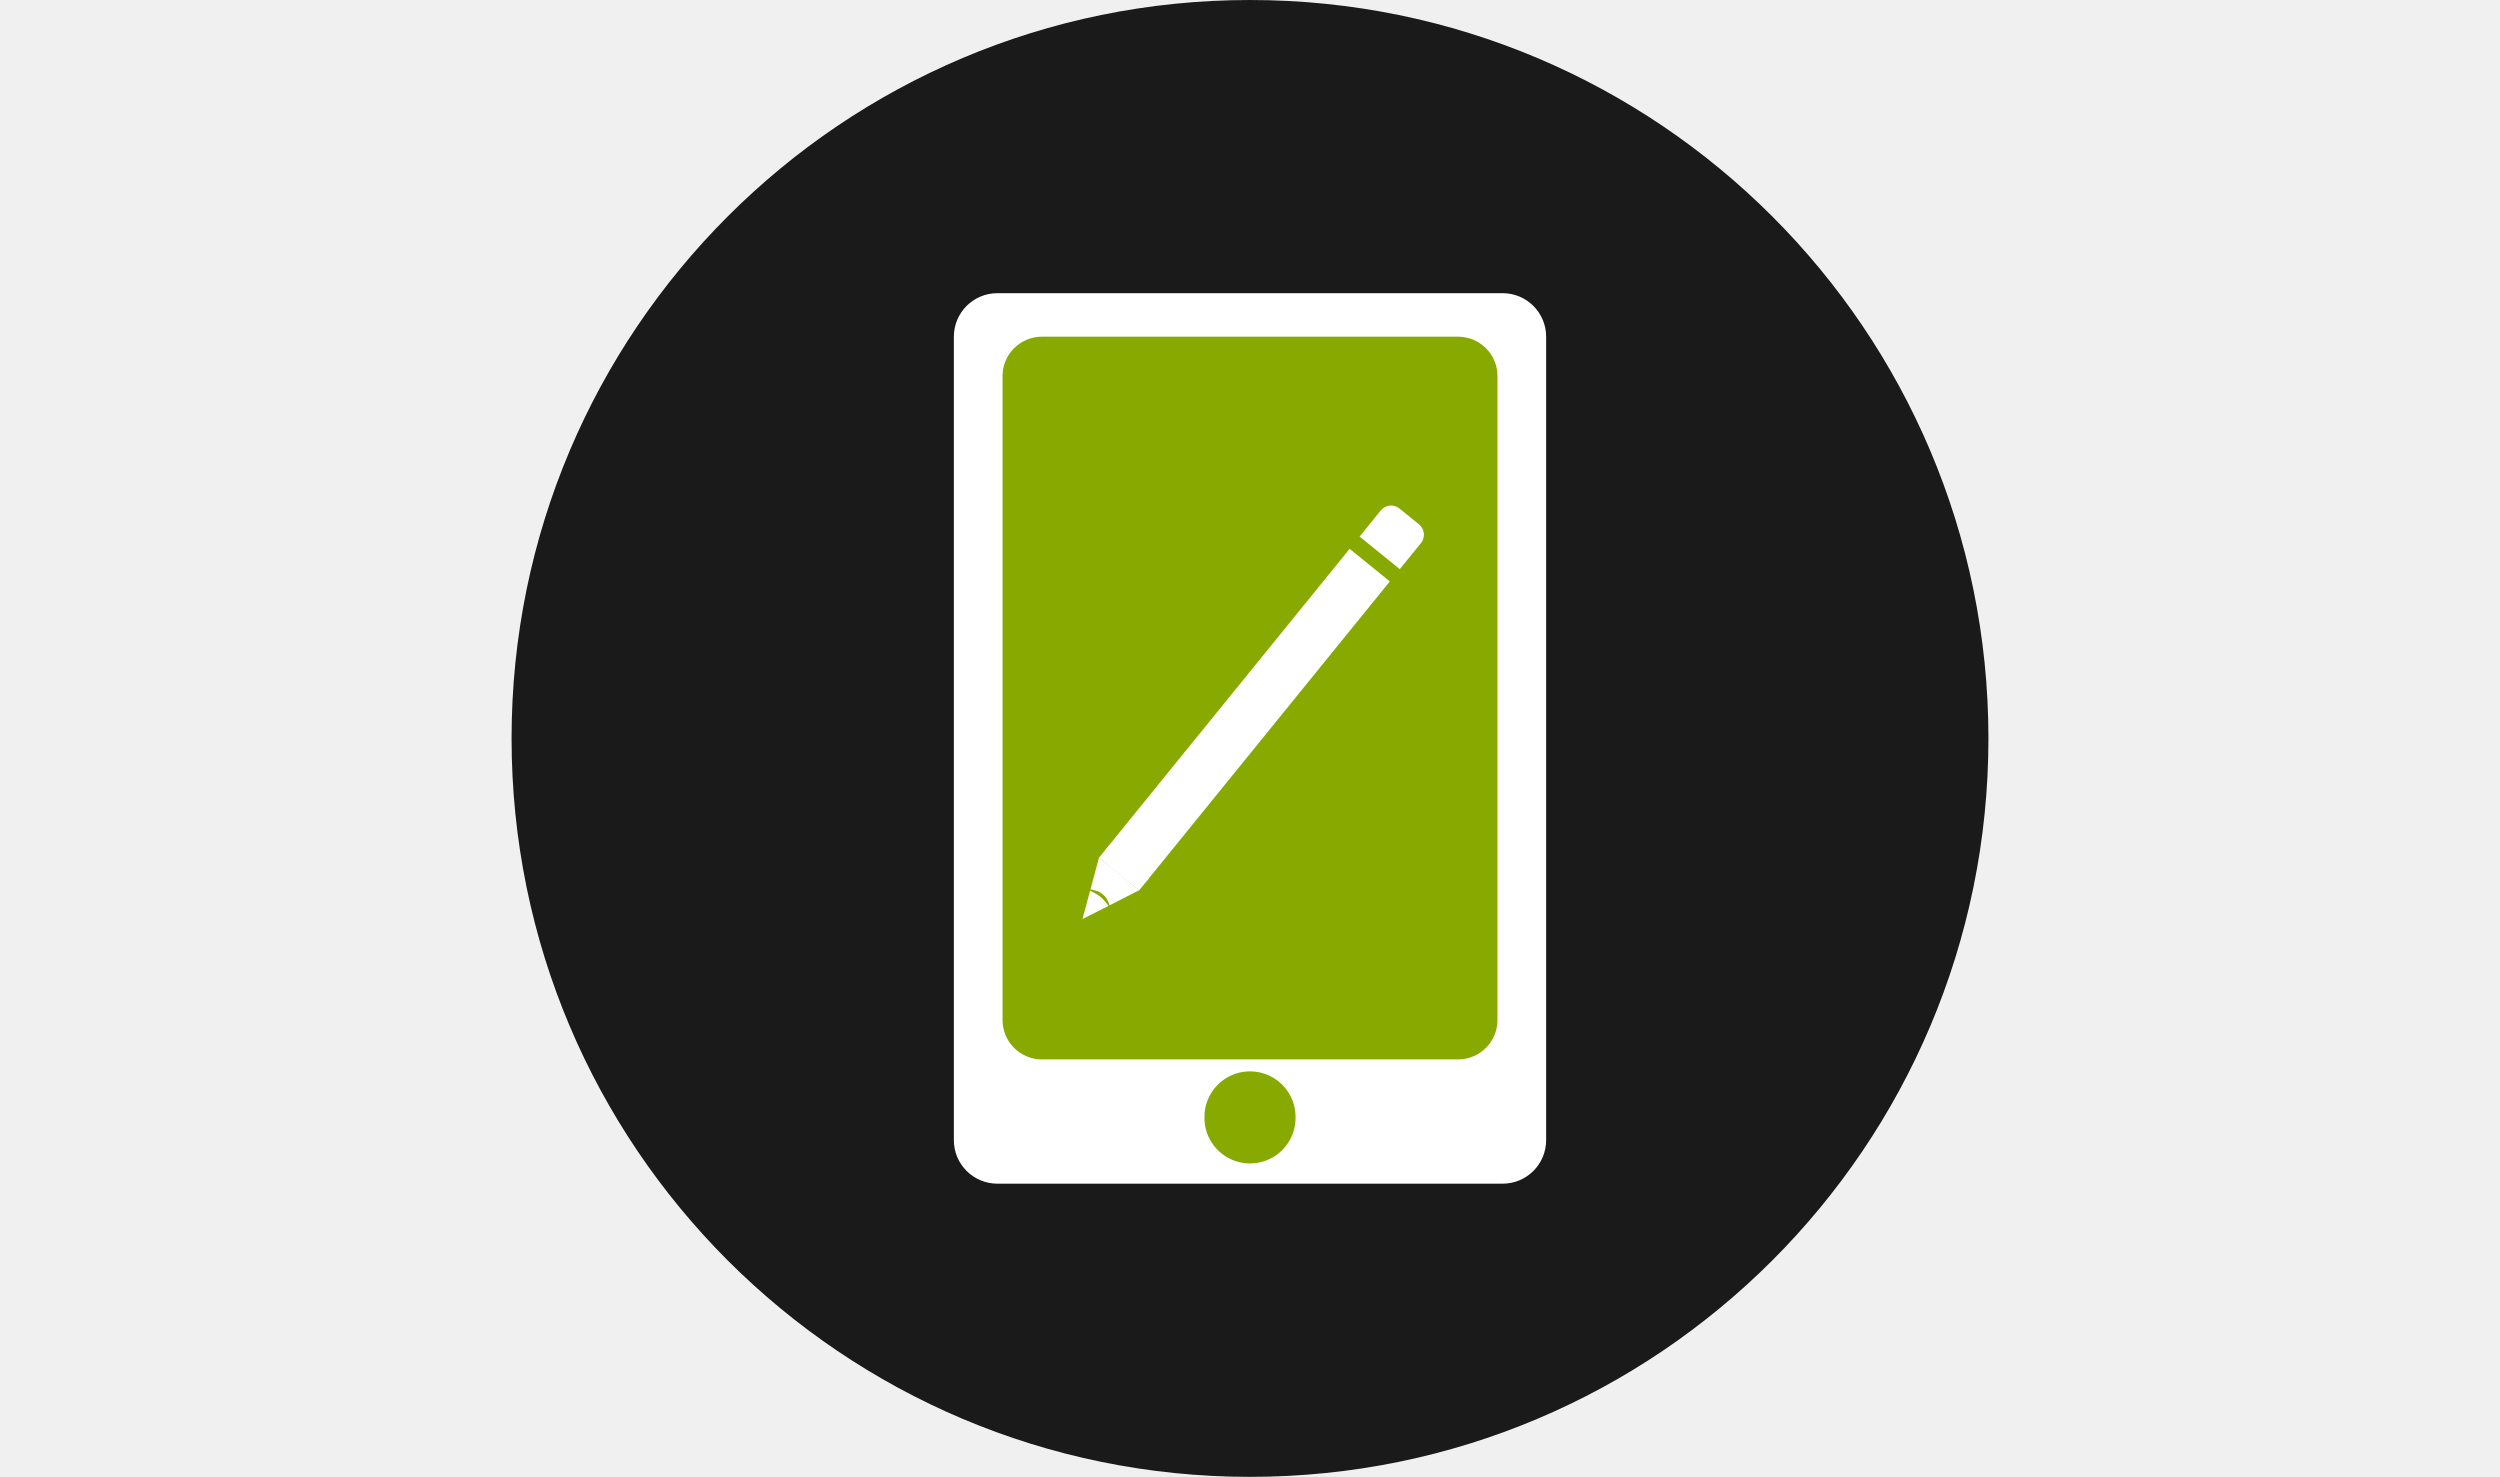
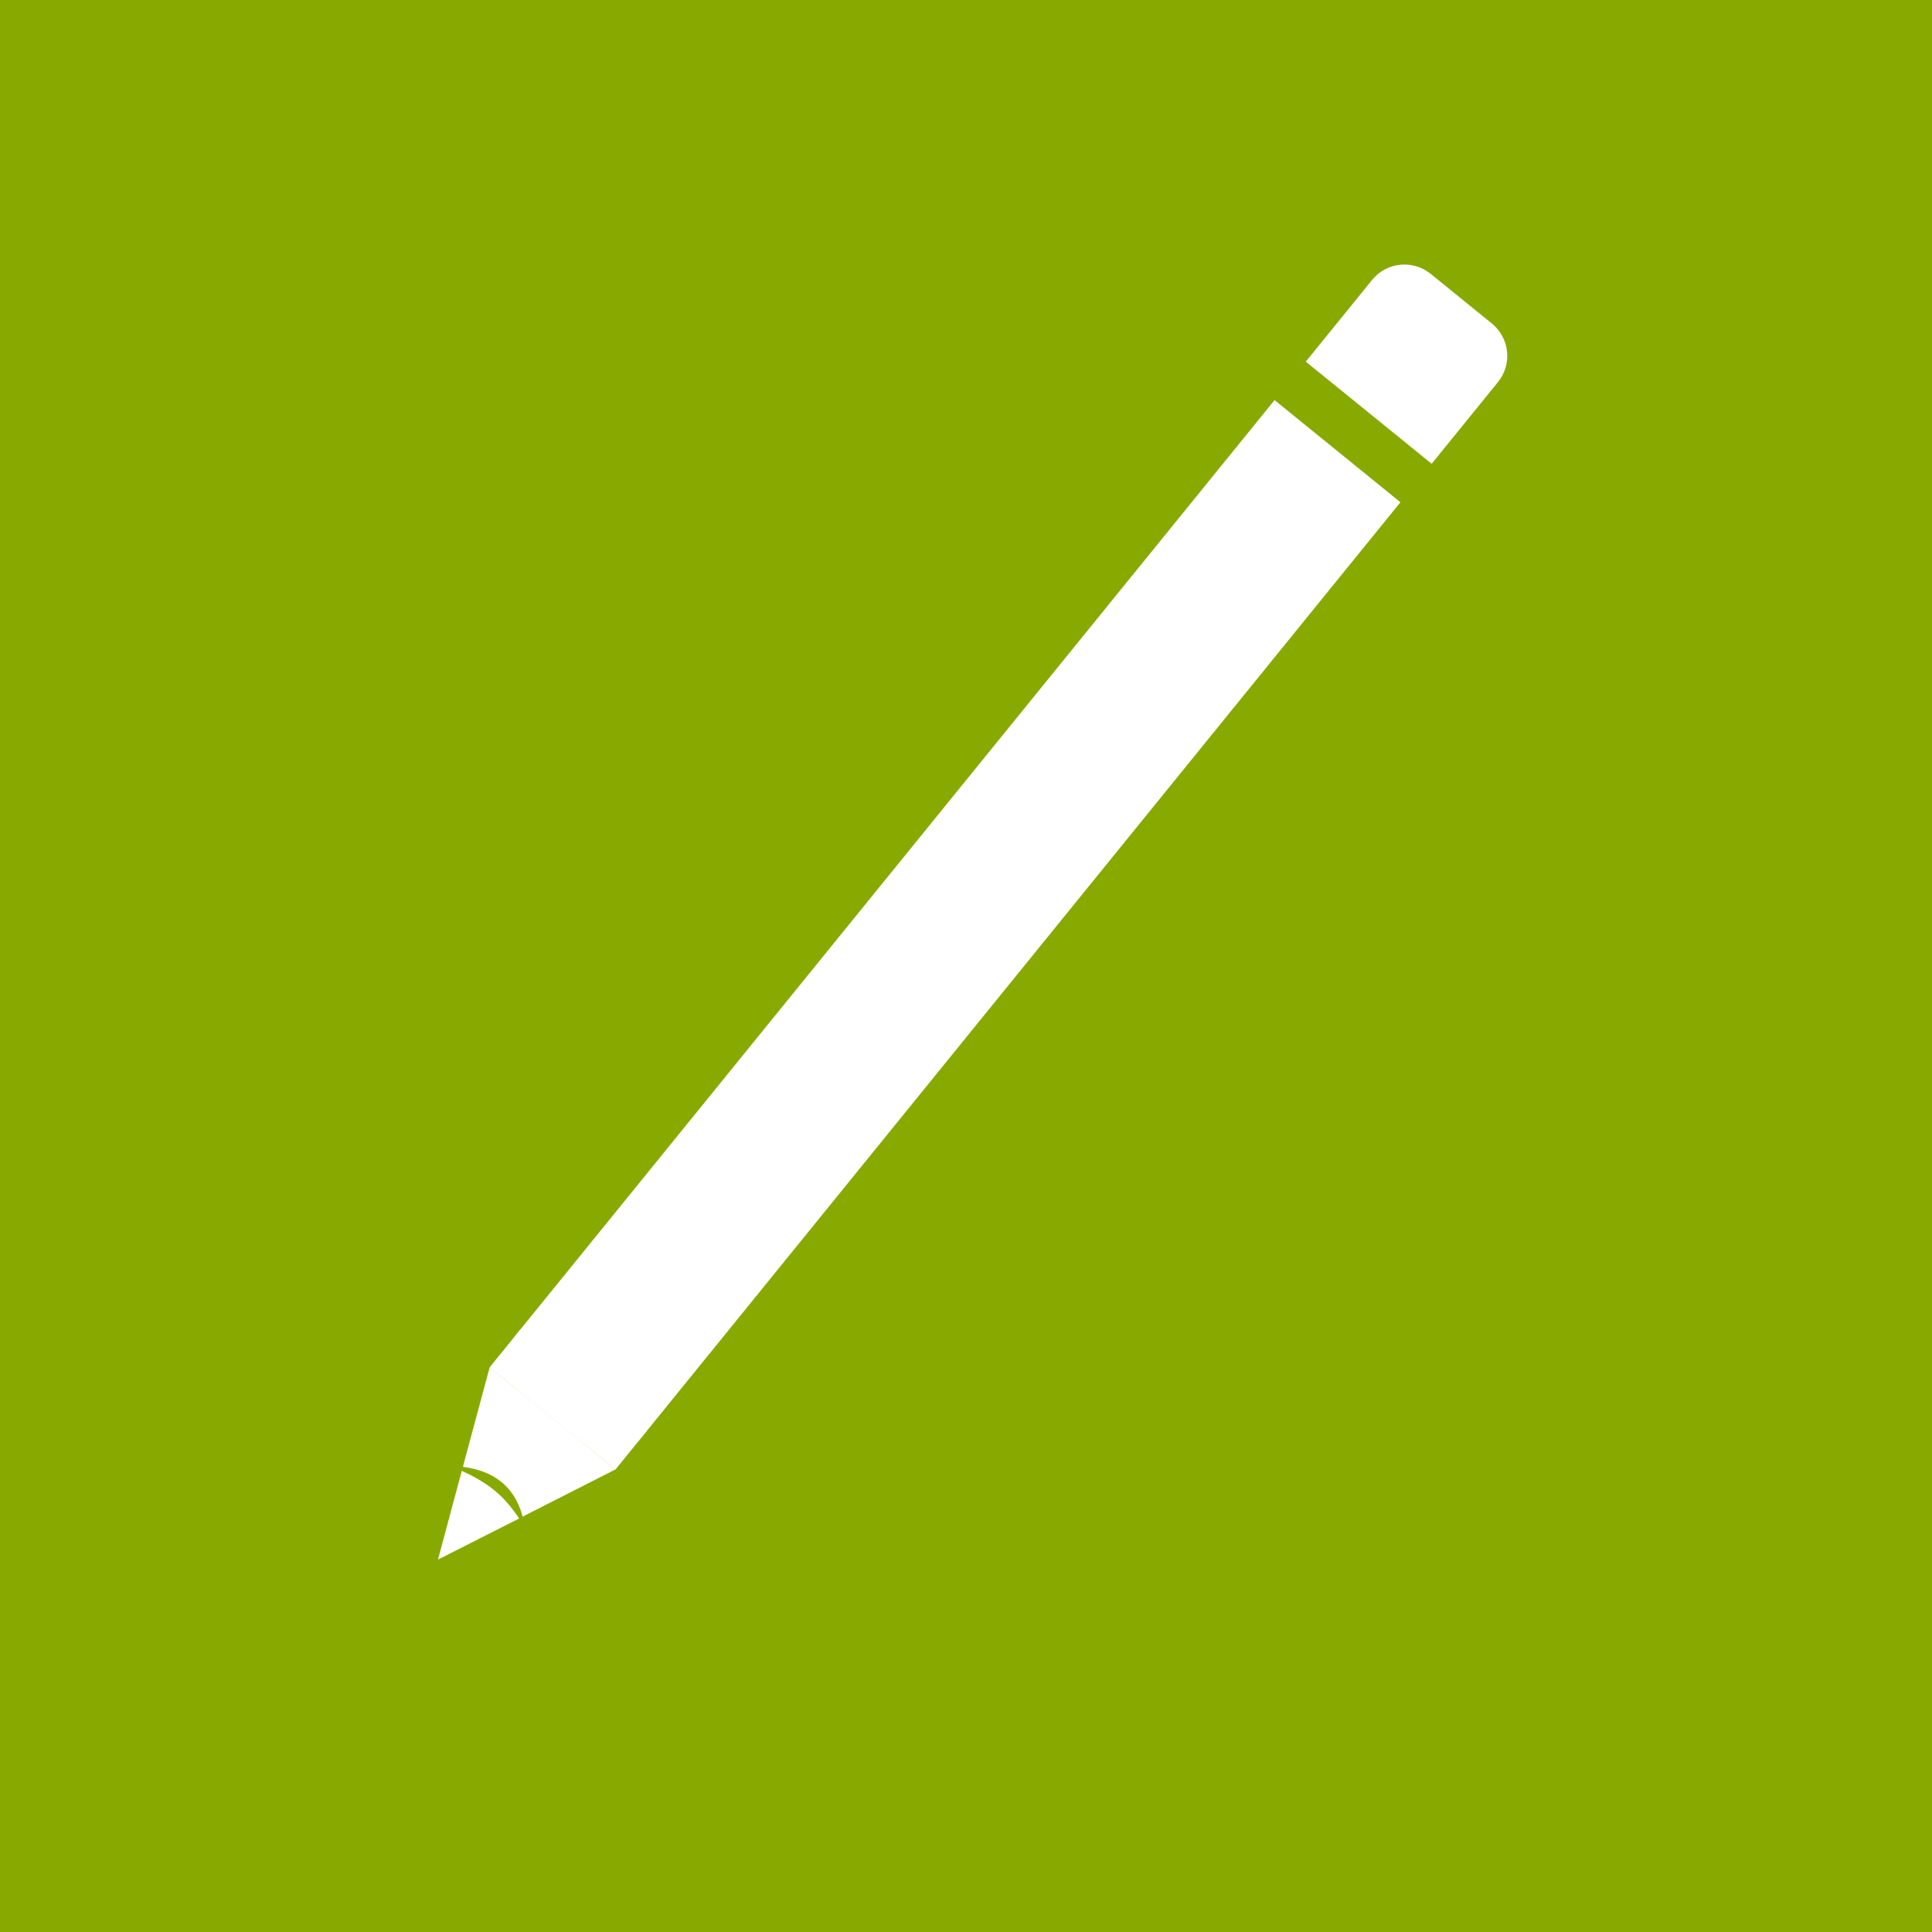
- <svg xmlns="http://www.w3.org/2000/svg" width="821" height="485" id="svg2" version="1.1">
+ <svg xmlns="http://www.w3.org/2000/svg" width="485" height="485" id="svg2" version="1.1">
  <defs id="defs4" />
  <g id="layer1" transform="translate(0,-567.3622)">
    <g id="g3882" transform="translate(0,-6)">
-       <g id="g3983-7-5" style="fill:#1a1a1a" transform="matrix(1.616667,0,0,1.616667,66.15002,-381.0567)">
-         <path transform="matrix(1.111111,0,0,1.111111,29.66667,309.9598)" d="m 300,387.362 c 0,74.558 -60.442,135 -135,135 -74.558,0 -135,-60.442 -135,-135 0,-74.558 60.442,-135 135,-135 74.558,0 135,60.442 135,135 z" id="path3757-8-6-7" style="fill:#1a1a1a;fill-opacity:1;stroke:none" />
-       </g>
-       <rect style="fill:#ffffff;fill-opacity:1;stroke:none" id="rect4000-4-6" width="194.503" height="292.434" x="313.249" y="669.645" ry="14.282" />
-       <rect style="fill:#88aa00;fill-opacity:1;stroke:none" id="rect4002-2-1" width="162.539" height="237.348" x="329.231" y="683.927" ry="12.946" />
-       <path style="fill:#88aa00;fill-opacity:1;stroke:none" id="path4004-3-8" d="m 207.793,795.156 a 9.292,9.292 0 1 1 -18.583,0 9.292,9.292 0 1 1 18.583,0 z" transform="matrix(1.610255,0,0,1.610255,90.8628,-340.0863)" />
-       <g id="g3005" transform="matrix(-0.9818532,0.1896425,-0.1896425,-0.9818532,968.2731,1529.609)">
+       <rect style="fill:#88aa00;stroke-width:1;stroke-miterlimit:4;stroke-dasharray:none;fill-opacity:1" id="rect3008" width="485" height="485" x="0" y="573.362" />
+       <g id="g3005" transform="matrix(-2.350616,0.4540156,-0.4540156,-2.350616,1576.981,2531.622)">
        <path id="path3975-2-9" d="m 477.552,758.766 -9.181,2.618 c 0.914,2.055 1.867,3.855 4.966,6.043 l 4.214,-8.661 z m -9.575,2.737 -0.453,0.133 -10.049,2.887 5.463,6.509 5.463,6.509 4.586,-9.397 0.144,-0.333 c -2.797,-0.919 -4.906,-2.777 -5.154,-6.309 z" style="fill:#ffffff;fill-opacity:1;stroke:none" />
        <g transform="matrix(0.5567866,0.6633599,-0.6633599,0.5567866,782.434,260.8916)" id="g3979-2-2">
          <path style="fill:#ffffff;fill-opacity:1;stroke:none" d="m 209.25,661.244 c -2.792,0 -5.062,2.24 -5.062,5.031 l 0,145.781 19.625,0 0,-145.781 c 0,-2.792 -2.271,-5.031 -5.062,-5.031 l -9.5,0 z m -5.062,156.812 0,12.75 c 0,2.792 2.271,5.031 5.062,5.031 l 9.5,0 c 2.792,0 5.062,-2.24 5.062,-5.031 l 0,-12.75 -19.625,0 z" id="rect3947-1-7" />
          <rect style="fill:#ffffff;fill-opacity:1;stroke:none" id="rect3977-6-9" width="19.625" height="5.941" x="204.188" y="661.244" ry="0" />
        </g>
      </g>
-       <path style="fill:none;stroke:#88aa00;stroke-width:0.902px;stroke-linecap:butt;stroke-linejoin:miter;stroke-opacity:1" d="m 456.793,764.609 4.232,0.618 -0.551,3.994 2.993,-0.442 0.245,4.3 4.352,0.913 -0.235,4.976" id="path3991-8-5" />
    </g>
  </g>
</svg>
